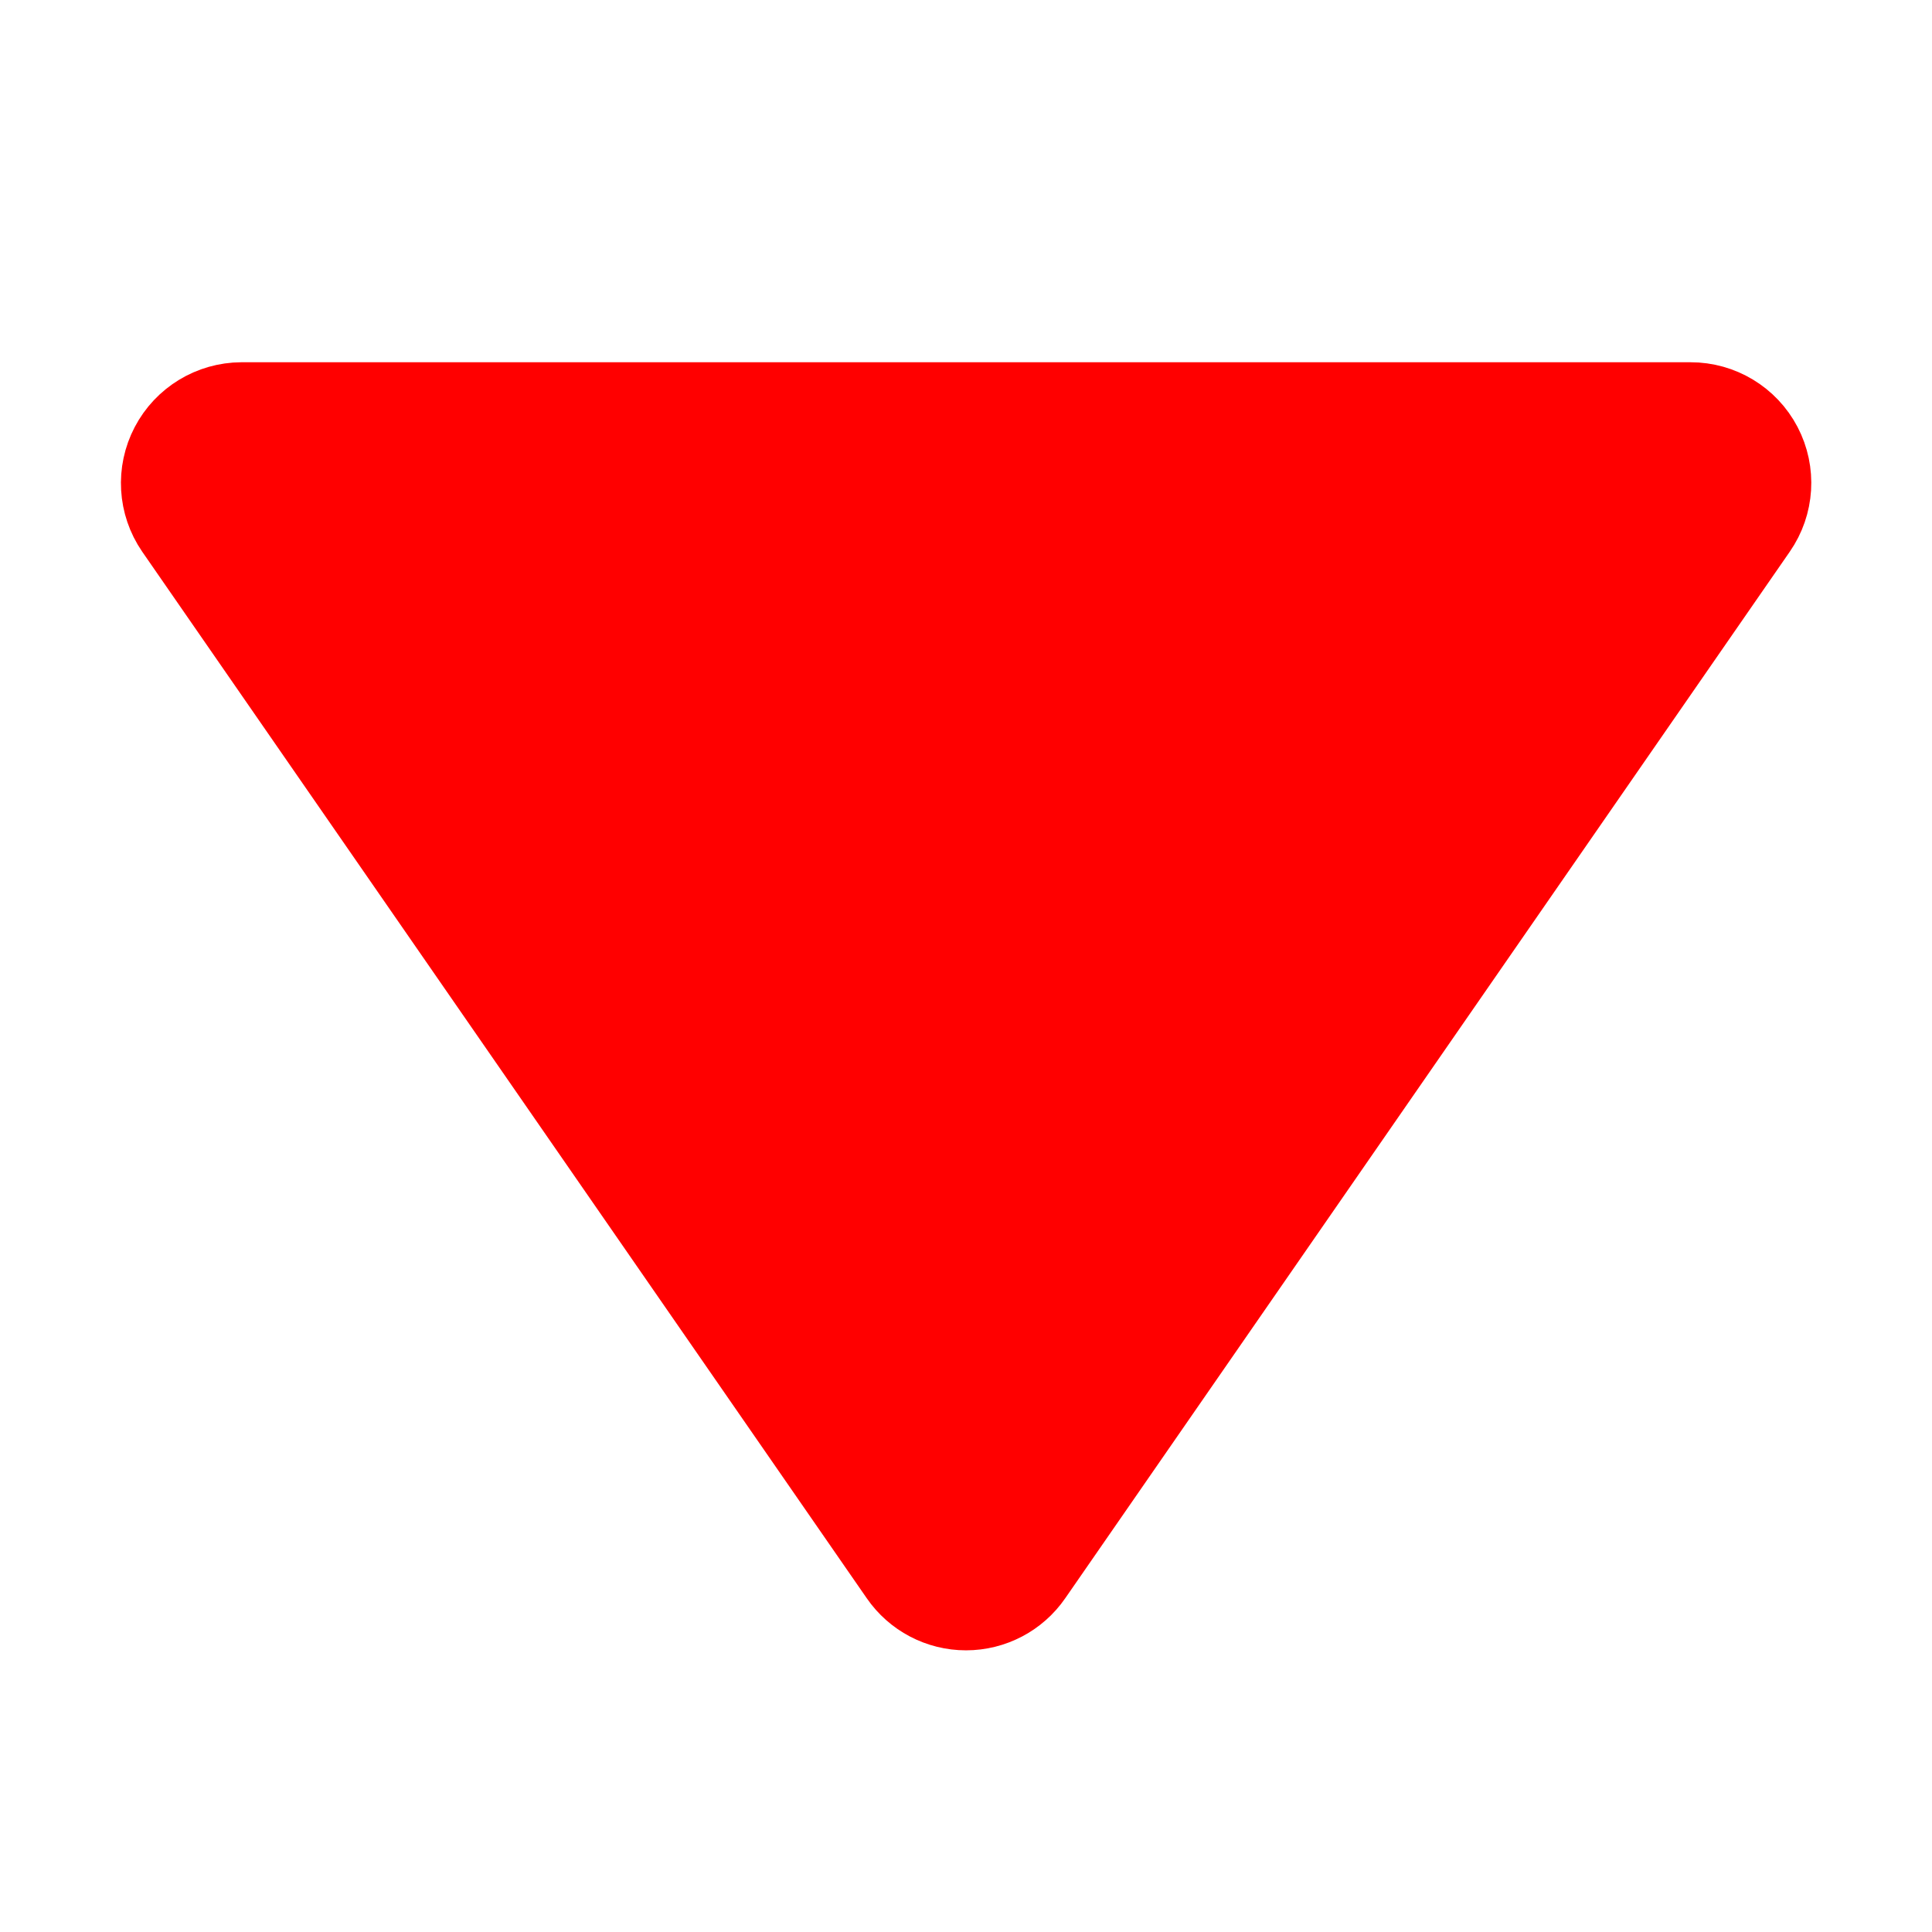
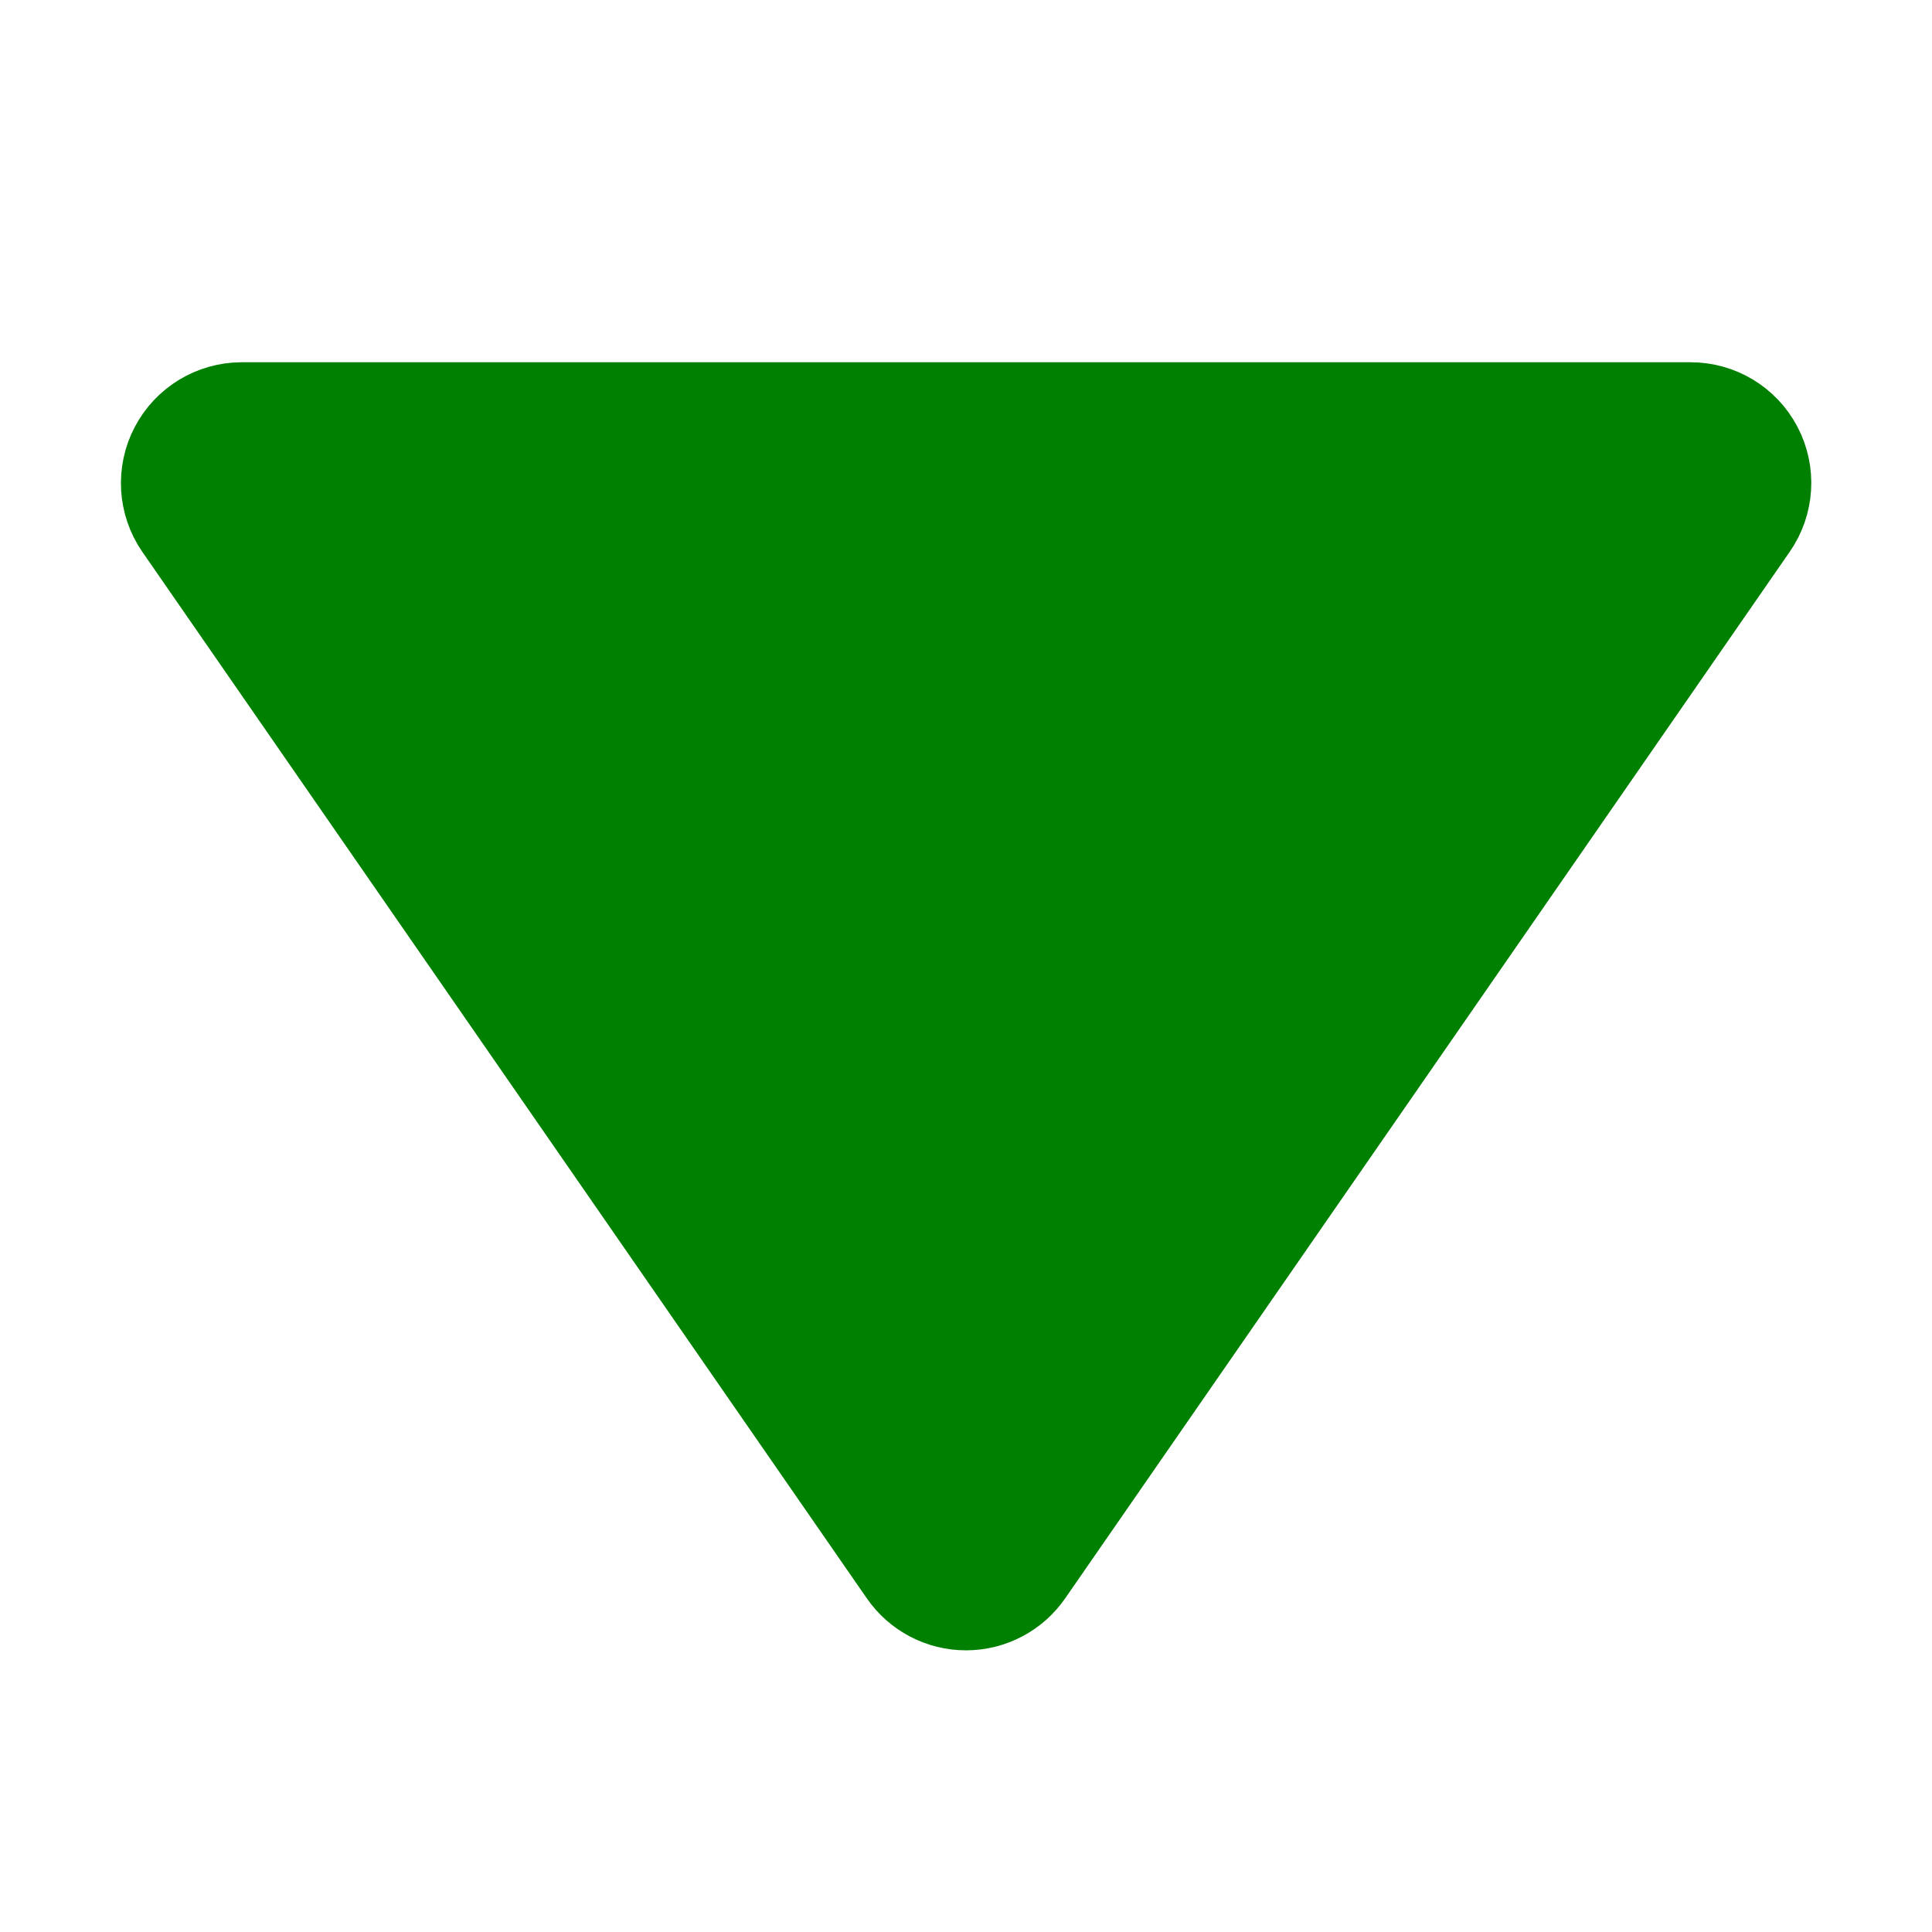
- <svg xmlns="http://www.w3.org/2000/svg" fill="red" viewBox="0 0 24 24" stroke="red">
+ <svg xmlns="http://www.w3.org/2000/svg" fill="green" viewBox="0 0 24 24" stroke="green">
  <path d="M11.178 19.569a.998.998 0 0 0 1.644 0l9-13A.999.999 0 0 0 21 5H3a1.002 1.002 0 0 0-.822 1.569l9 13z" />
</svg>
